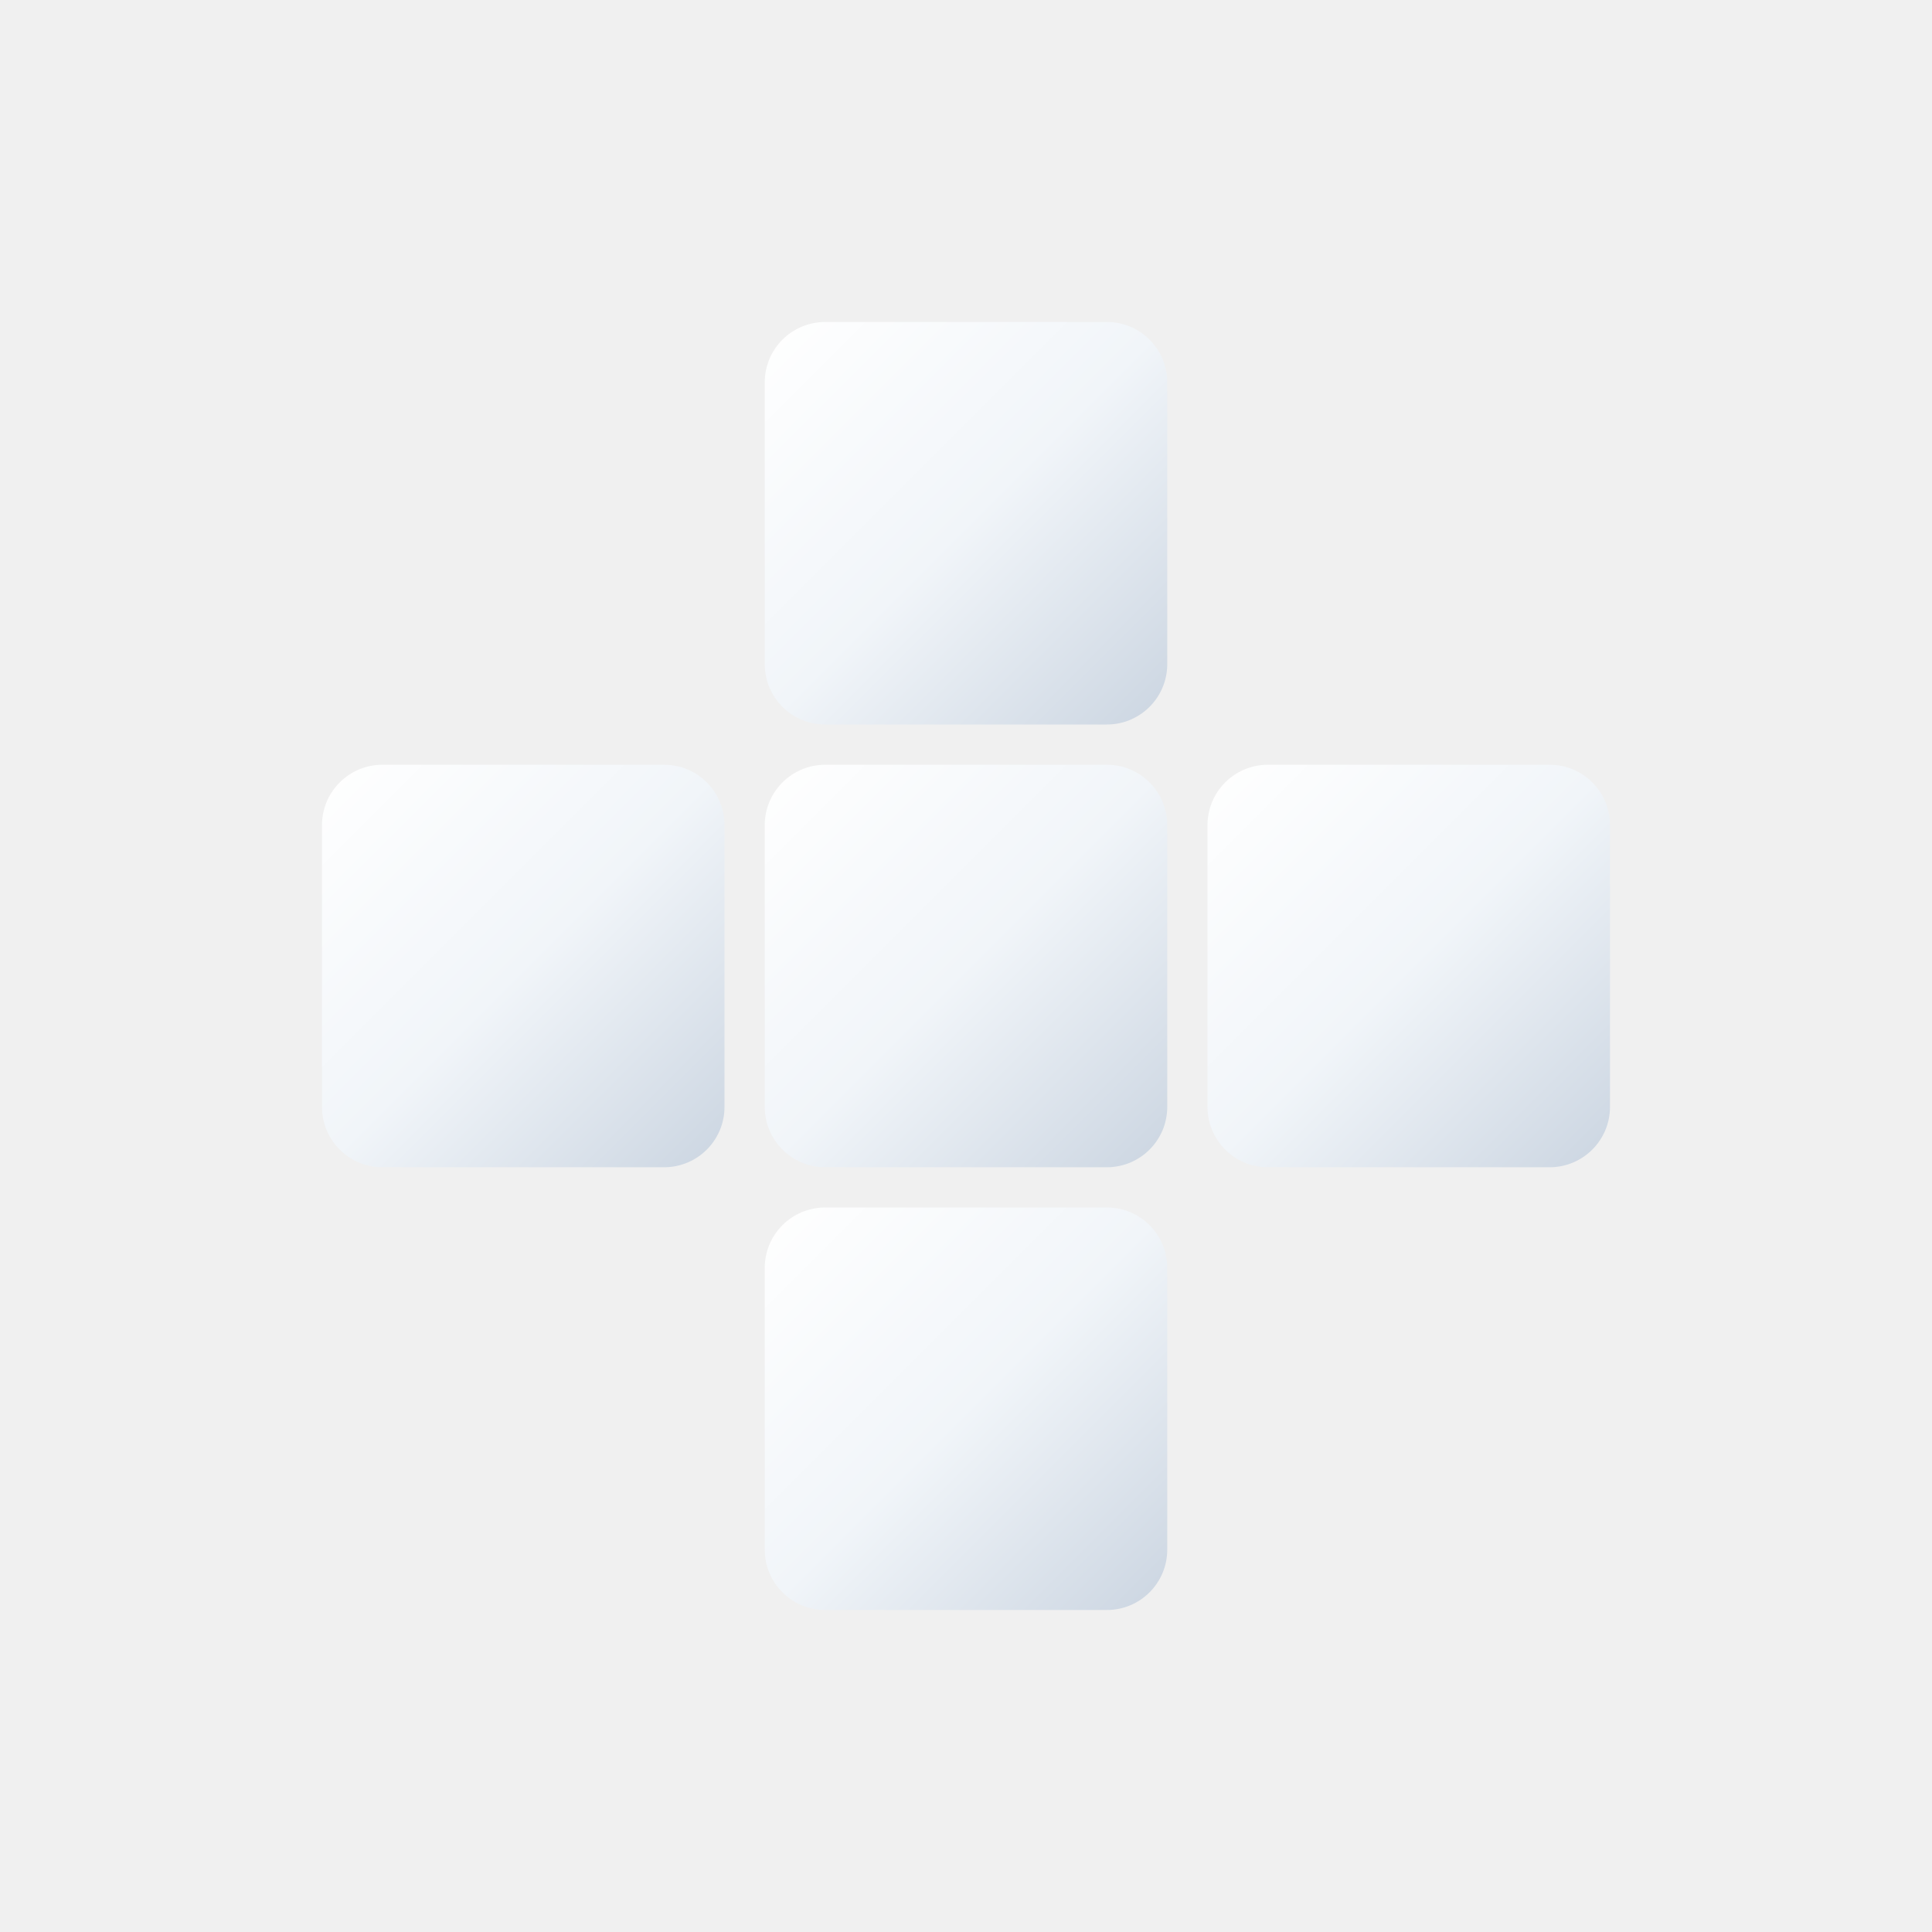
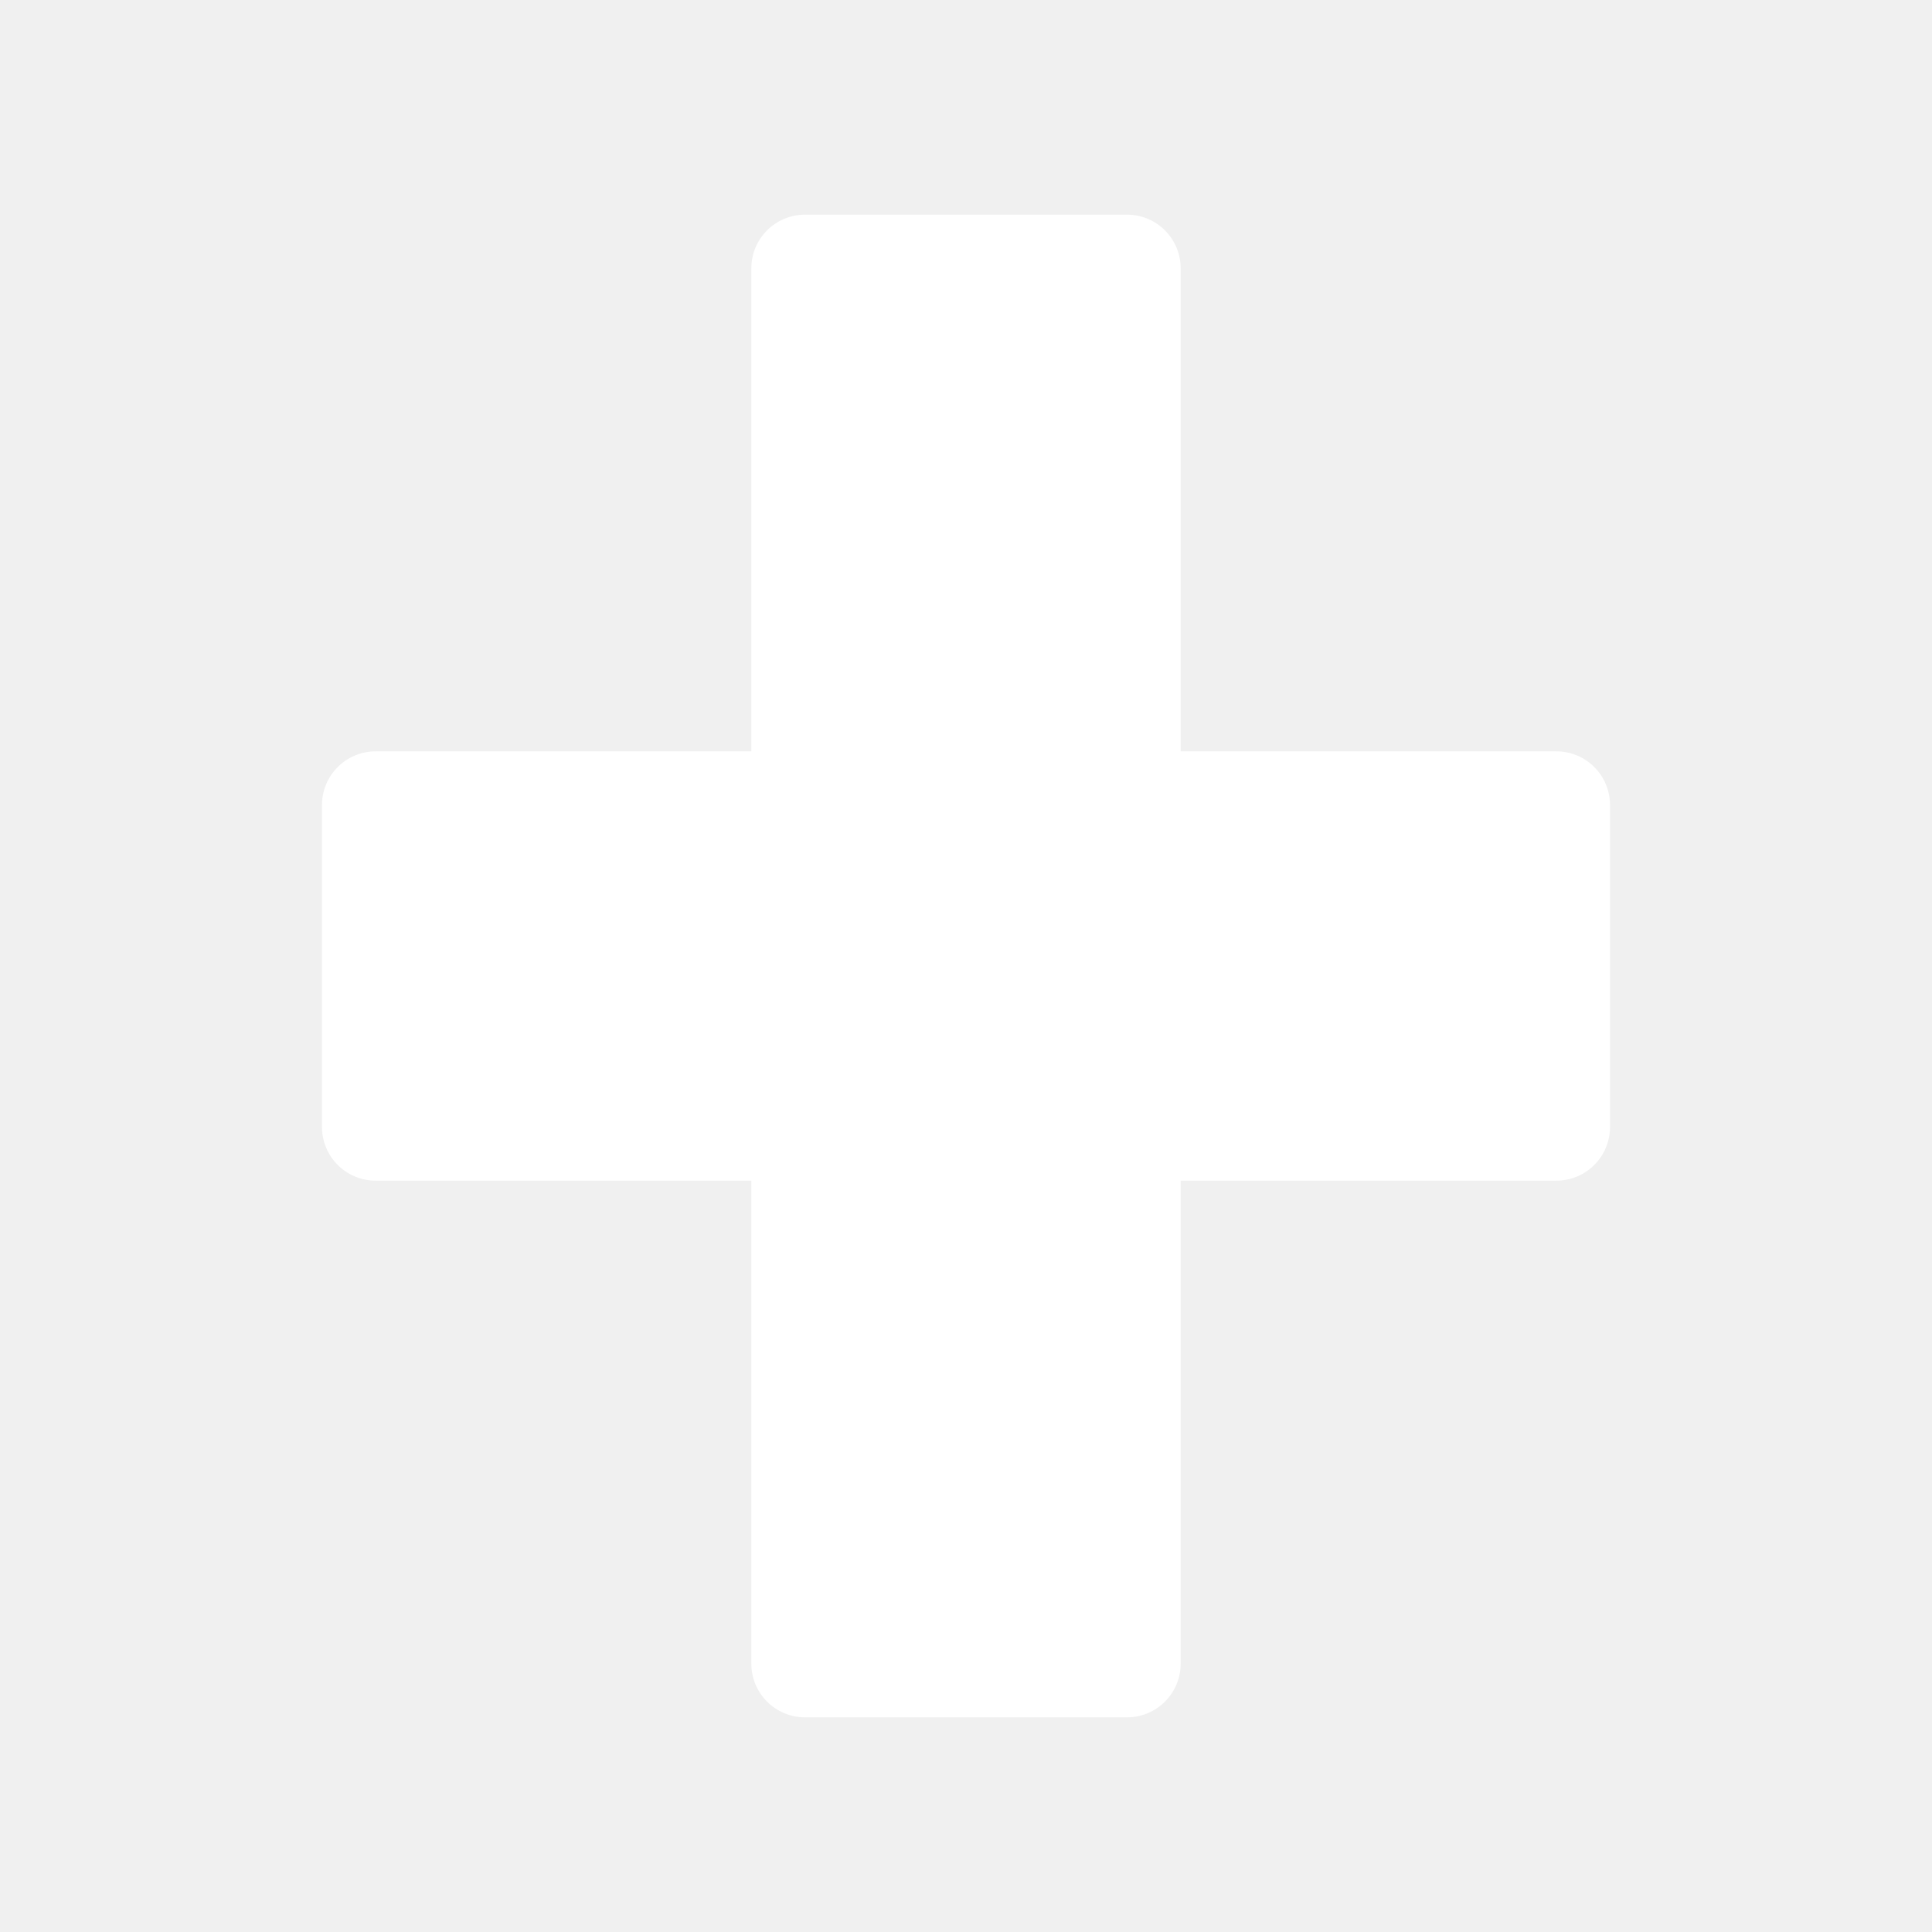
- <svg xmlns="http://www.w3.org/2000/svg" width="96" height="96" viewBox="0 0 96 96">
-   <defs>
-     <linearGradient id="rematchGrad" x1="0%" y1="0%" x2="100%" y2="100%">
-       <stop offset="0%" stop-color="#ffffff" />
-       <stop offset="50%" stop-color="#f1f5f9" />
-       <stop offset="100%" stop-color="#cbd5e1" />
-     </linearGradient>
-   </defs>
-   <rect x="38" y="16" width="20" height="20" rx="3" fill="url(#rematchGrad)" />
-   <rect x="16" y="38" width="20" height="20" rx="3" fill="url(#rematchGrad)" />
-   <rect x="38" y="38" width="20" height="20" rx="3" fill="url(#rematchGrad)" />
-   <rect x="60" y="38" width="20" height="20" rx="3" fill="url(#rematchGrad)" />
-   <rect x="38" y="60" width="20" height="20" rx="3" fill="url(#rematchGrad)" />
+ <svg xmlns="http://www.w3.org/2000/svg" width="72" height="72" viewBox="0 0 72 72">
+   <rect x="28" y="8" width="16" height="56" rx="2" fill="white" />
+   <rect x="12" y="28" width="48" height="16" rx="2" fill="white" />
</svg>
